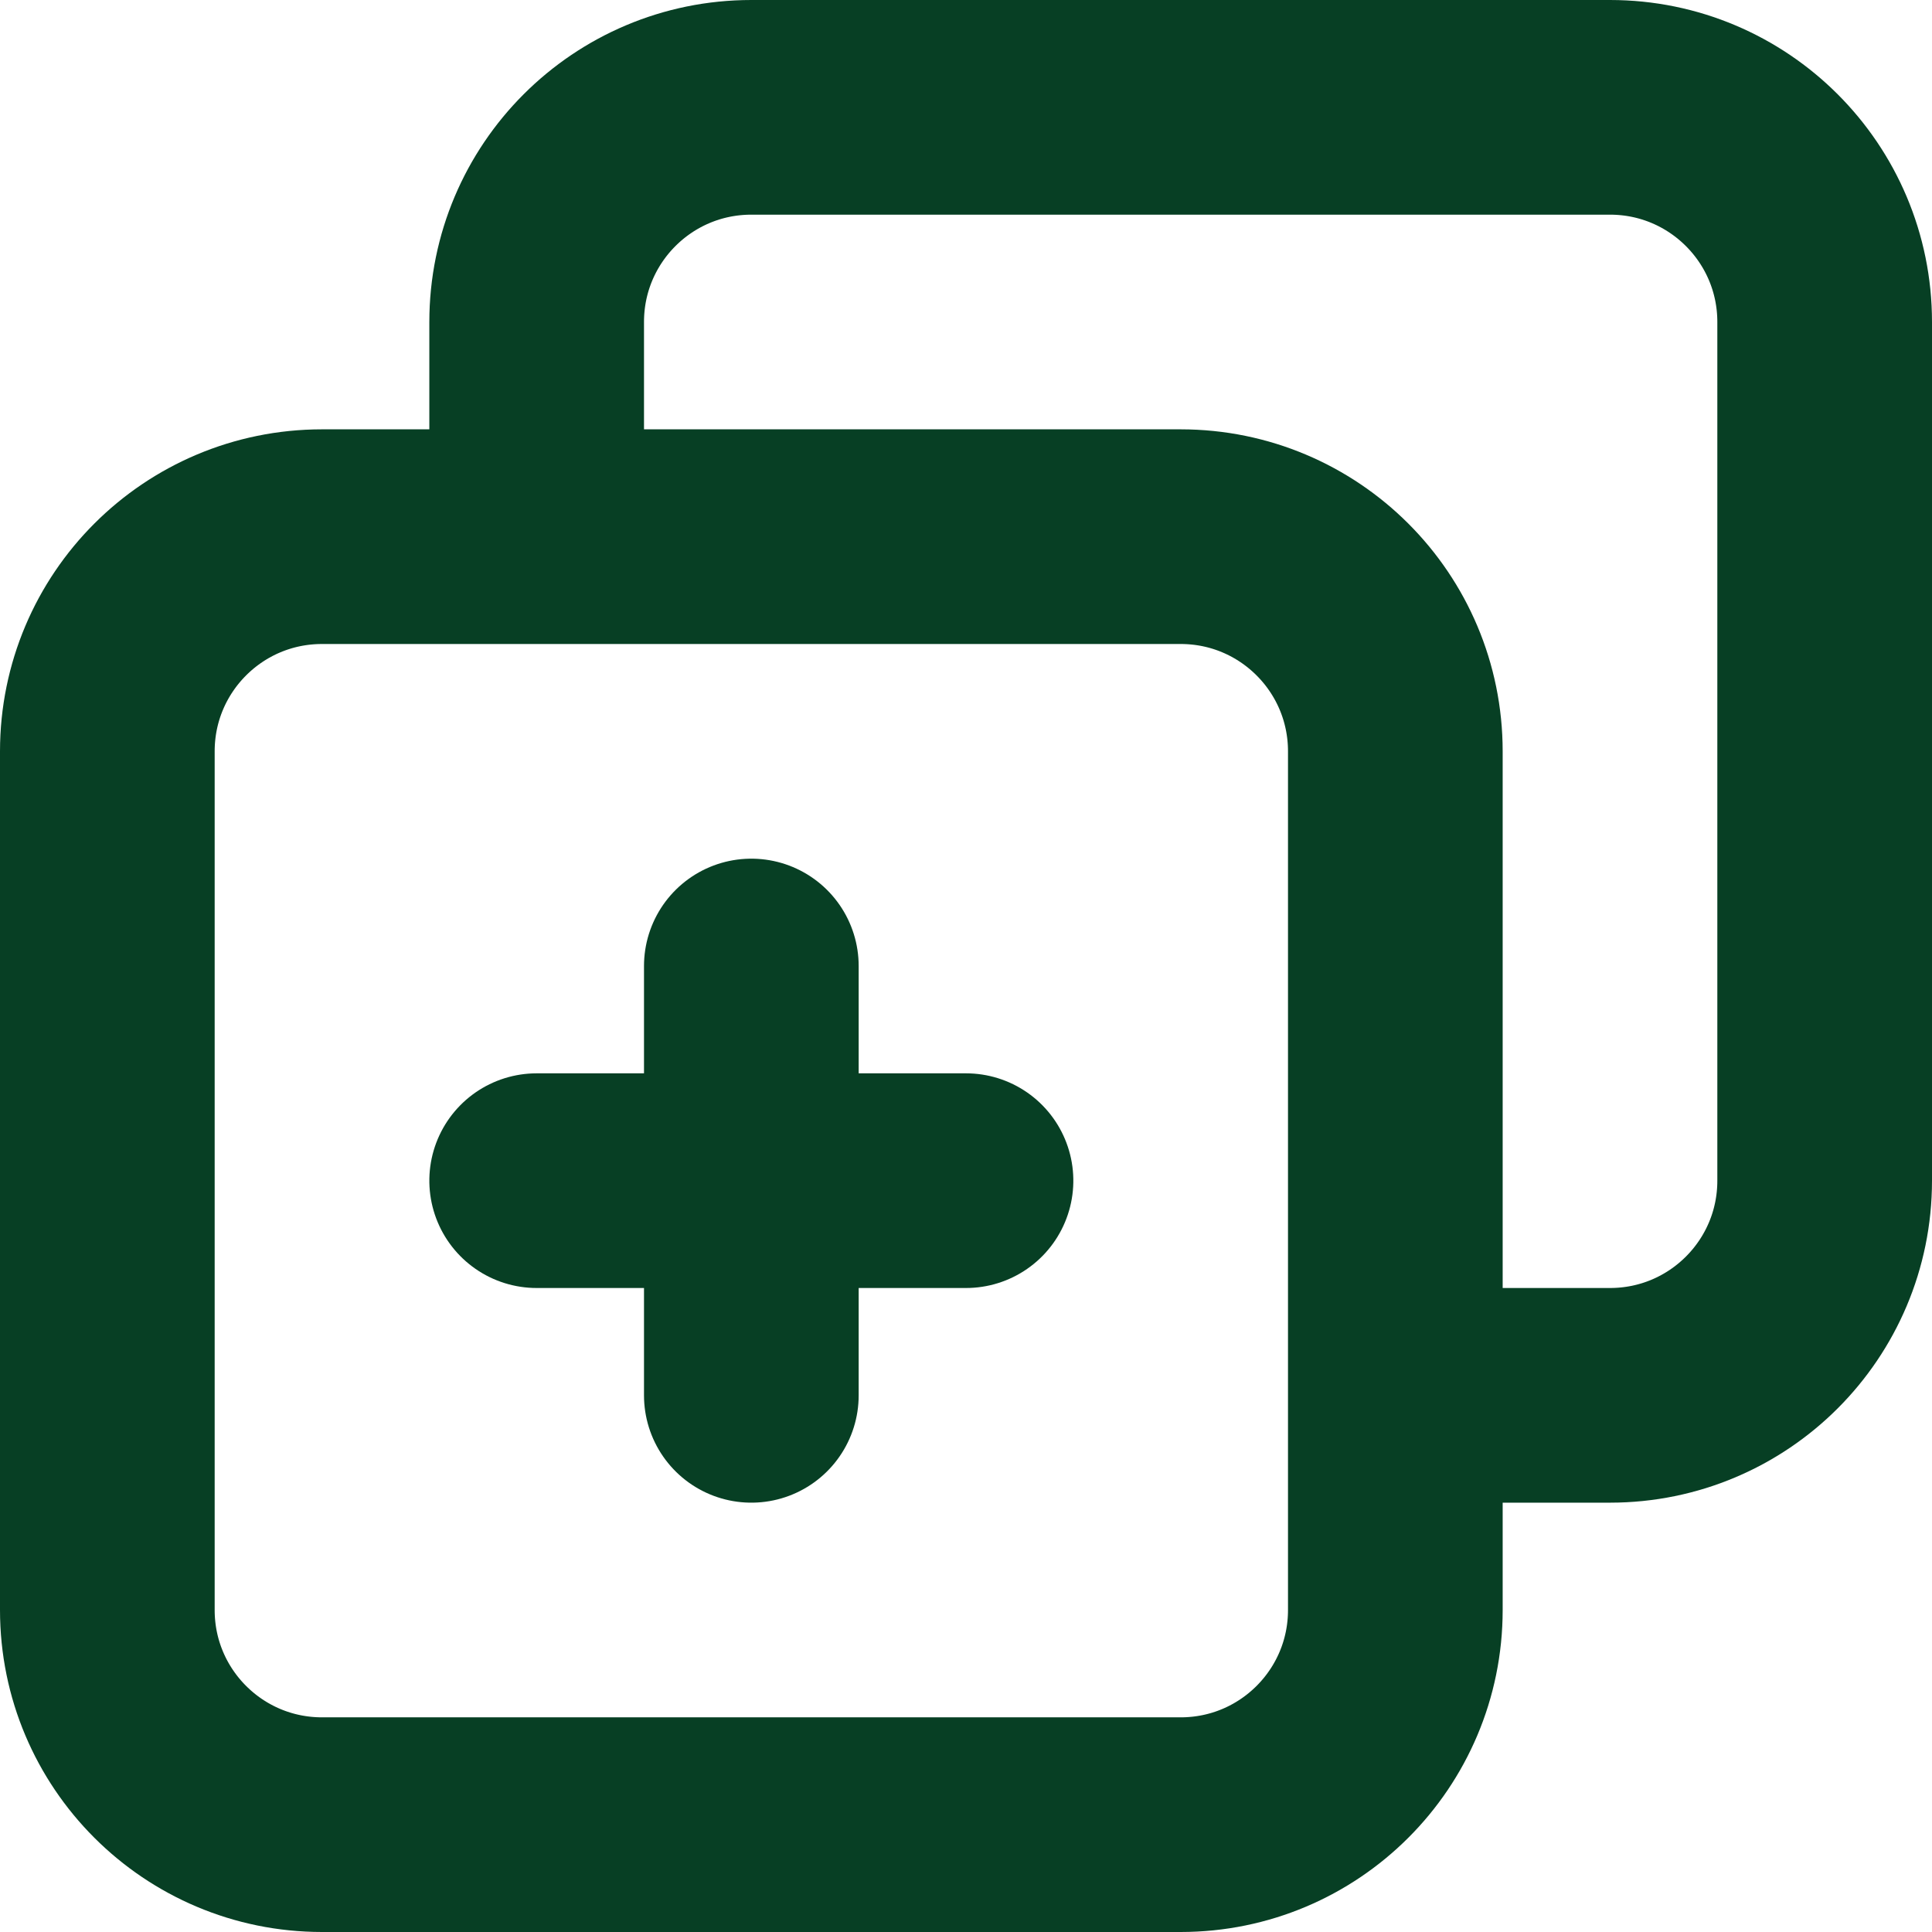
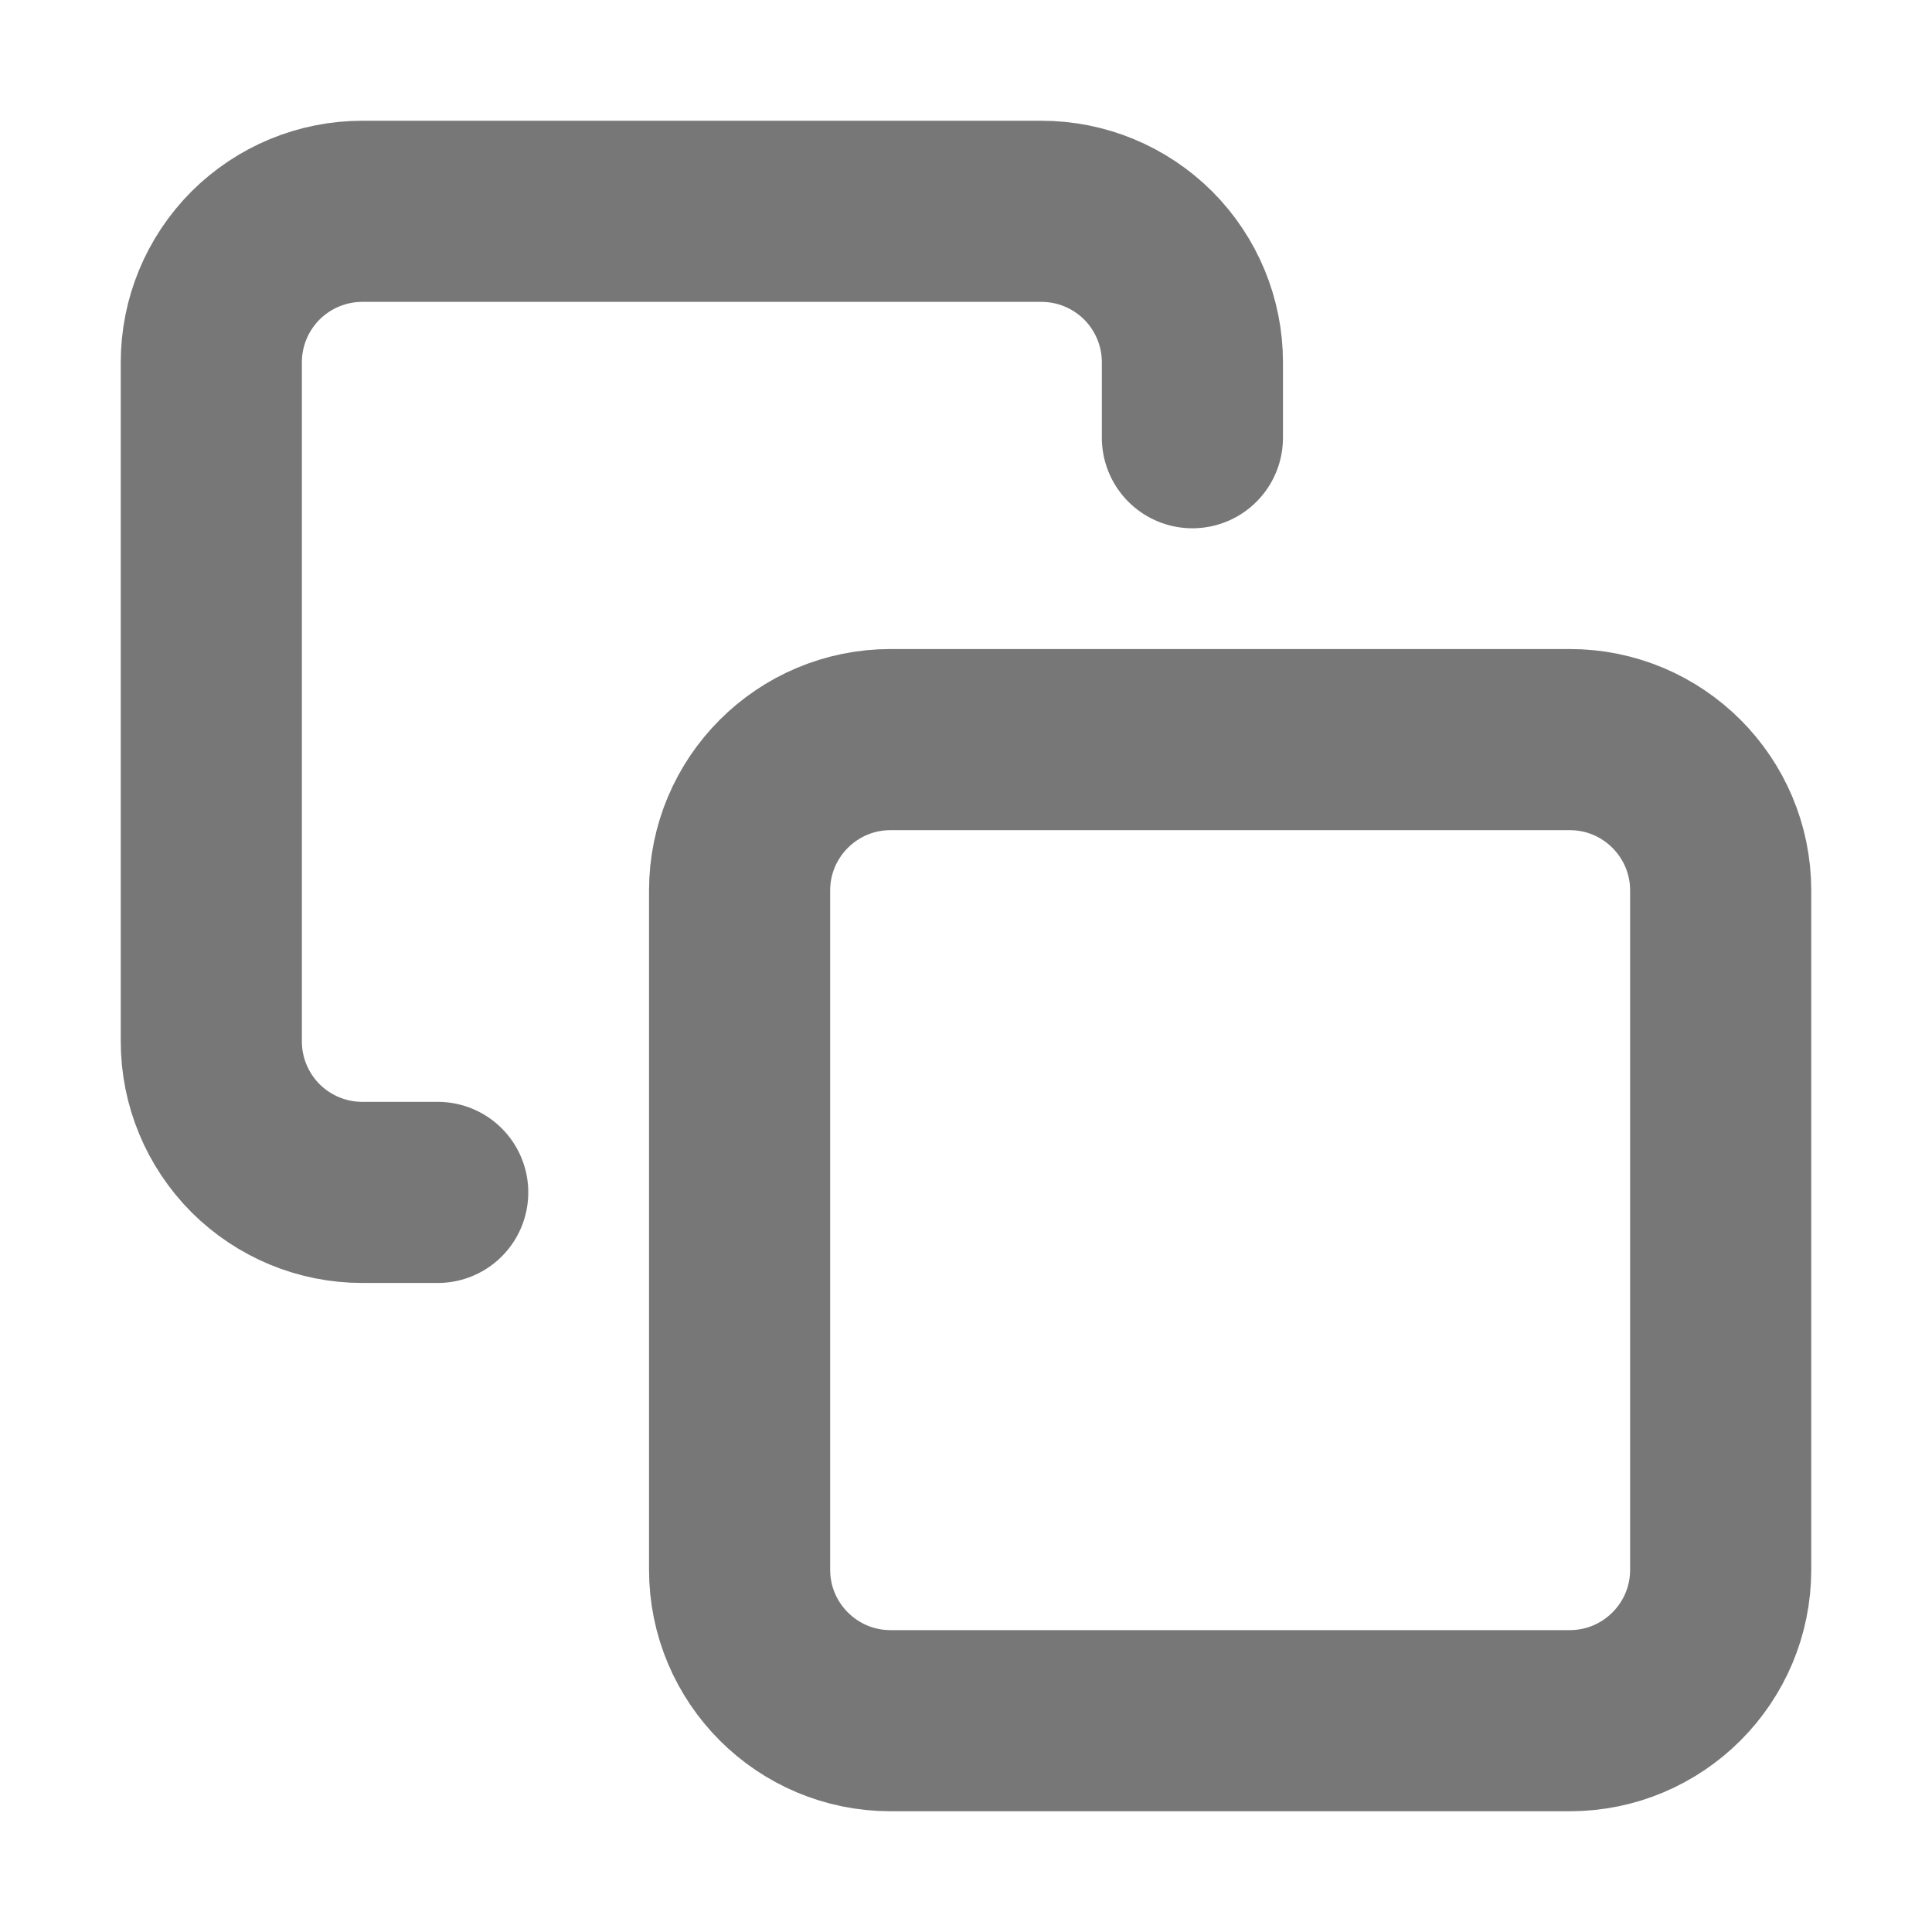
- <svg xmlns="http://www.w3.org/2000/svg" width="18px" height="18px" viewBox="0 0 18 18" version="1.1">
-   <g id="Flows" stroke="none" stroke-width="1" fill="none" fill-rule="evenodd">
-     <g id="Desktop/Flows" transform="translate(-1180, -216)" stroke="#073F24" stroke-width="2">
-       <g id="Icon/Duplicate" transform="translate(1180, 216)">
-         <path d="M12.638,1 L15,1 C16.105,1 17,1.895 17,3 L17,11 C17,12.105 16.105,13 15,13 L7,13 C5.895,13 5,12.105 5,11 L5,8.623 L5,8.623" id="Path-5" transform="translate(11, 7) rotate(-90) translate(-11, -7) " />
-         <path d="M3,5 L11,5 C12.105,5 13,5.895 13,7 L13,15 C13,16.105 12.105,17 11,17 L3,17 C1.895,17 1,16.105 1,15 L1,7 C1,5.895 1.895,5 3,5 Z" id="Rectangle-Copy-4" />
-         <line x1="7" y1="9" x2="7" y2="13" id="Path-26" stroke-linecap="round" transform="translate(7, 11) rotate(-90) translate(-7, -11) " />
-         <line x1="7" y1="9" x2="7" y2="13" id="Path-26" stroke-linecap="round" />
-       </g>
-     </g>
-   </g>
+ <svg xmlns="http://www.w3.org/2000/svg" width="16" height="16" viewBox="0 0 16 16" fill="none">
+   <path d="M13 6.125H7.375C6.685 6.125 6.125 6.685 6.125 7.375V13C6.125 13.69 6.685 14.25 7.375 14.25H13C13.69 14.25 14.25 13.69 14.25 13V7.375C14.25 6.685 13.69 6.125 13 6.125Z" stroke="#777777" stroke-width="1.5" stroke-linecap="round" stroke-linejoin="round" />
+   <path d="M3.625 9.875H3C2.668 9.875 2.351 9.743 2.116 9.509C1.882 9.274 1.75 8.957 1.75 8.625V3C1.75 2.668 1.882 2.351 2.116 2.116C2.351 1.882 2.668 1.75 3 1.75H8.625C8.957 1.75 9.274 1.882 9.509 2.116C9.743 2.351 9.875 2.668 9.875 3V3.625" stroke="#777777" stroke-width="1.5" stroke-linecap="round" stroke-linejoin="round" />
</svg>
